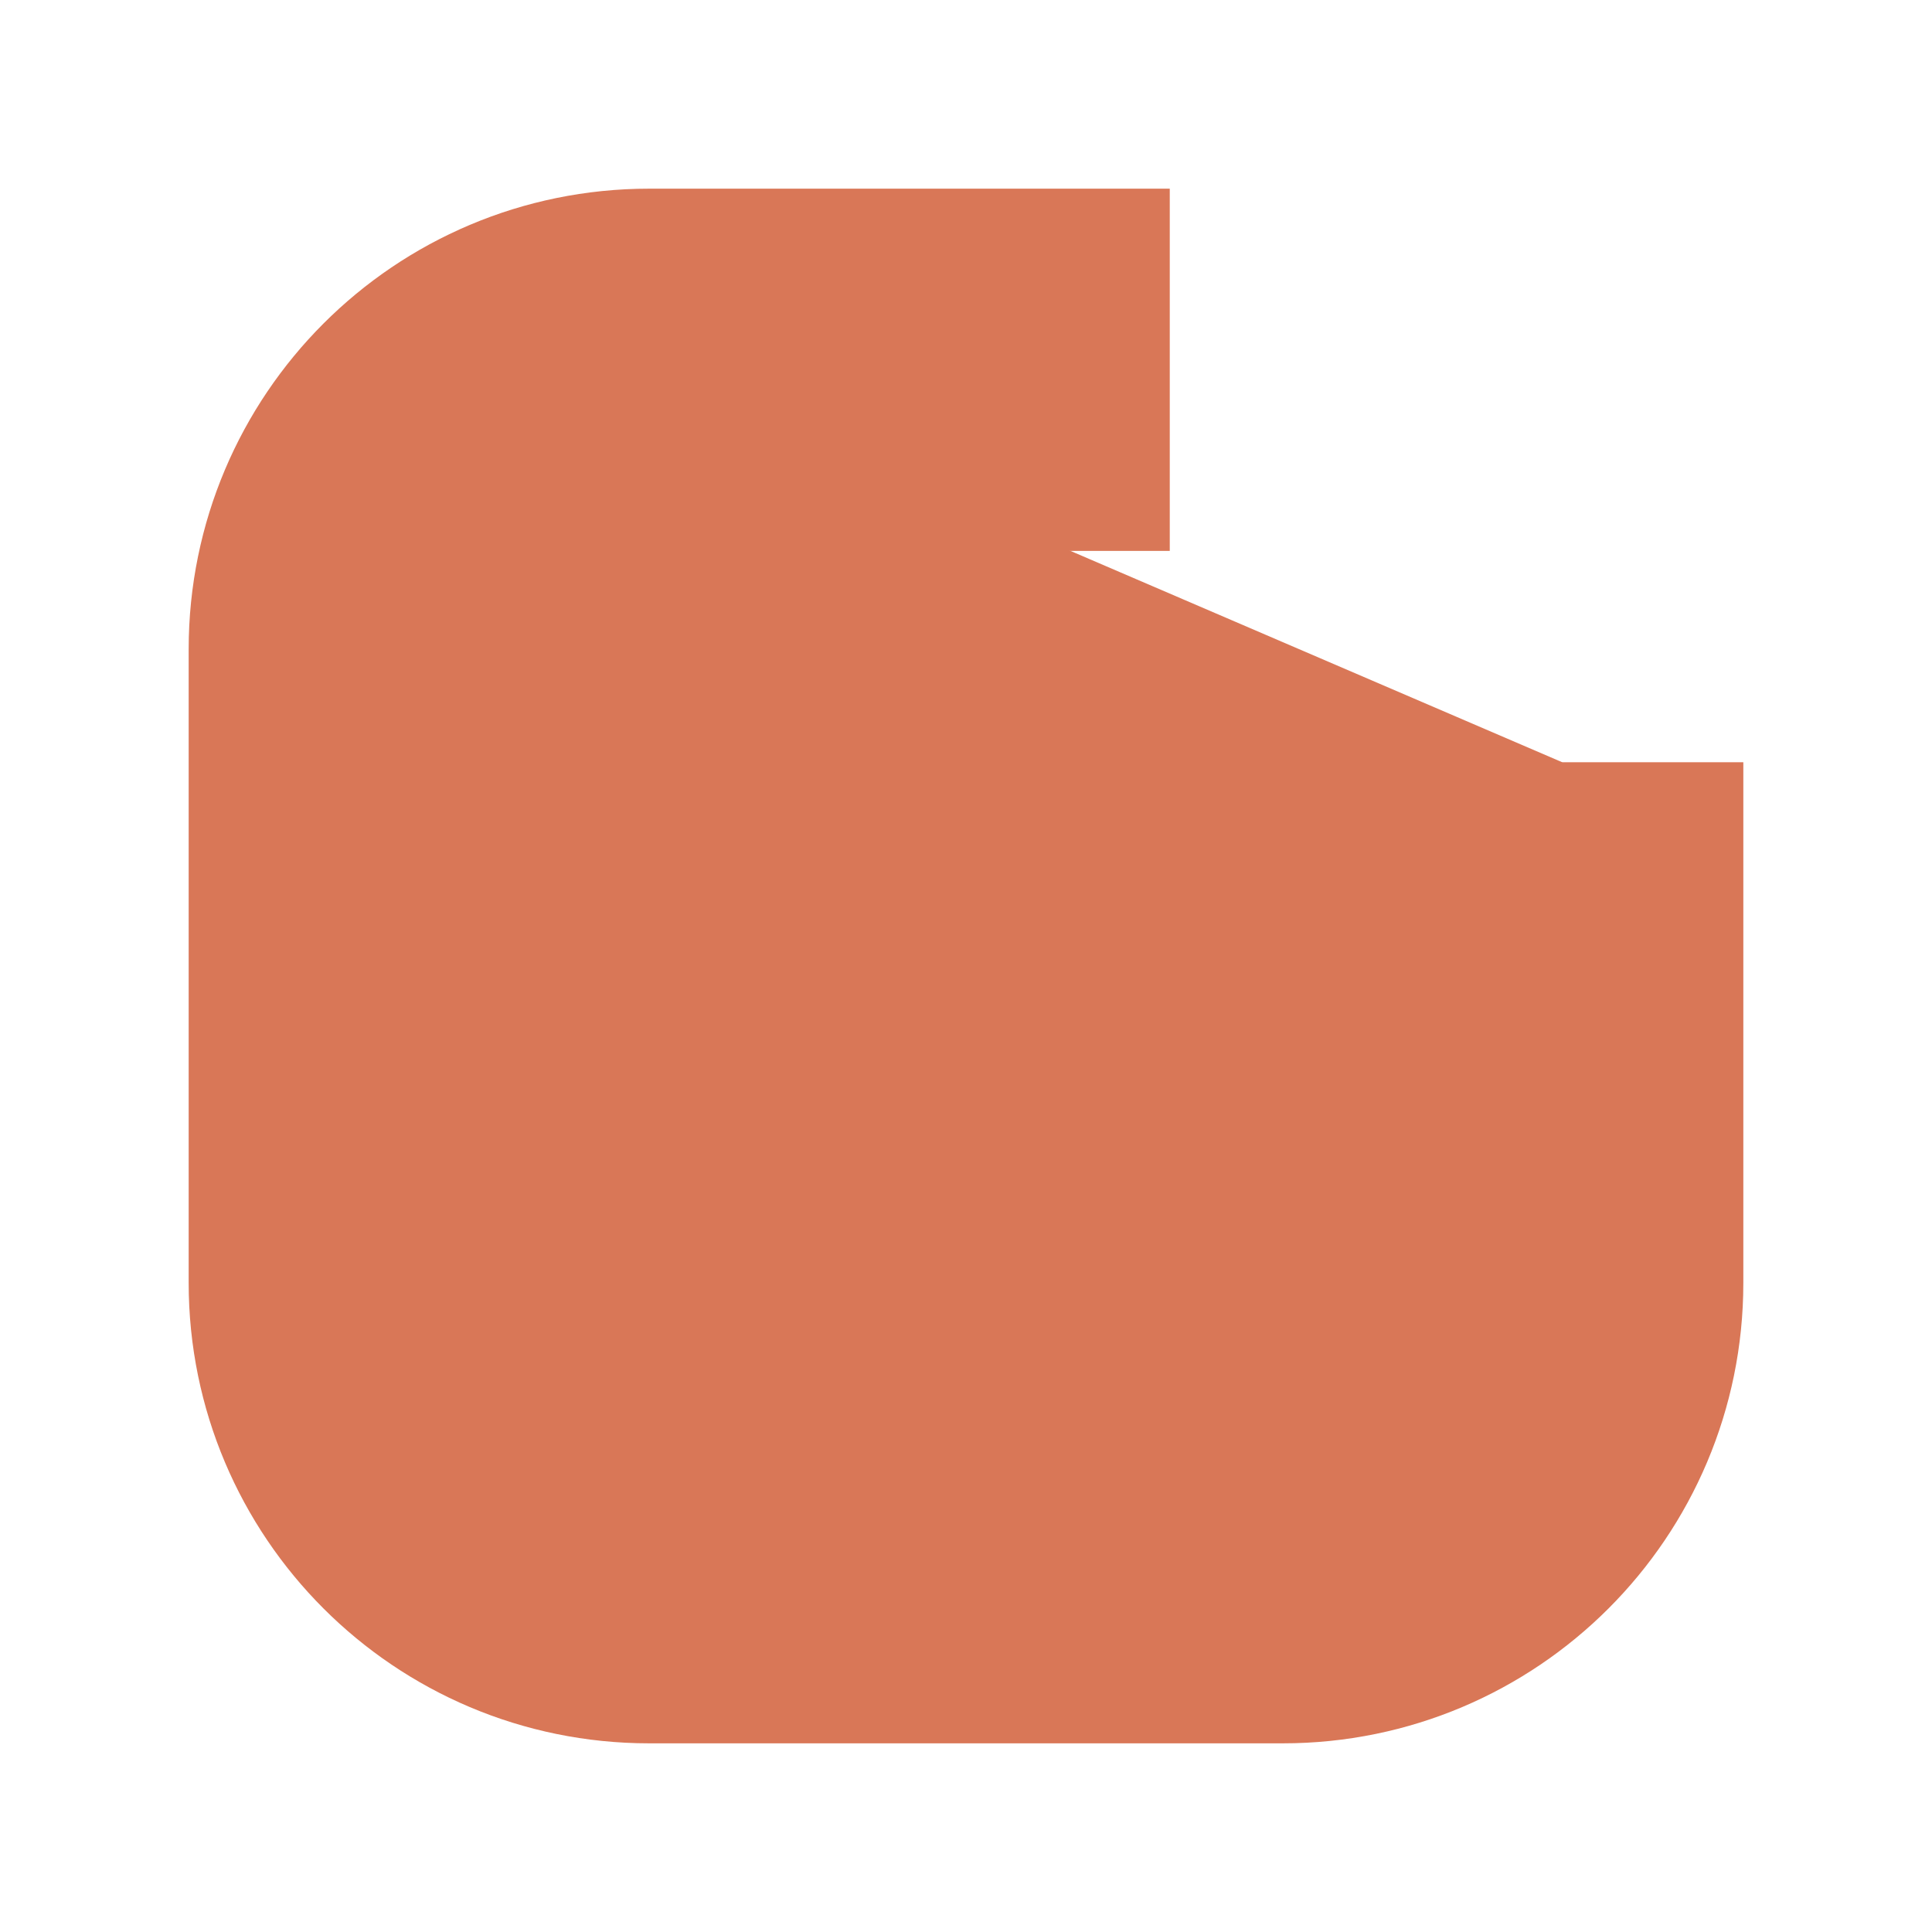
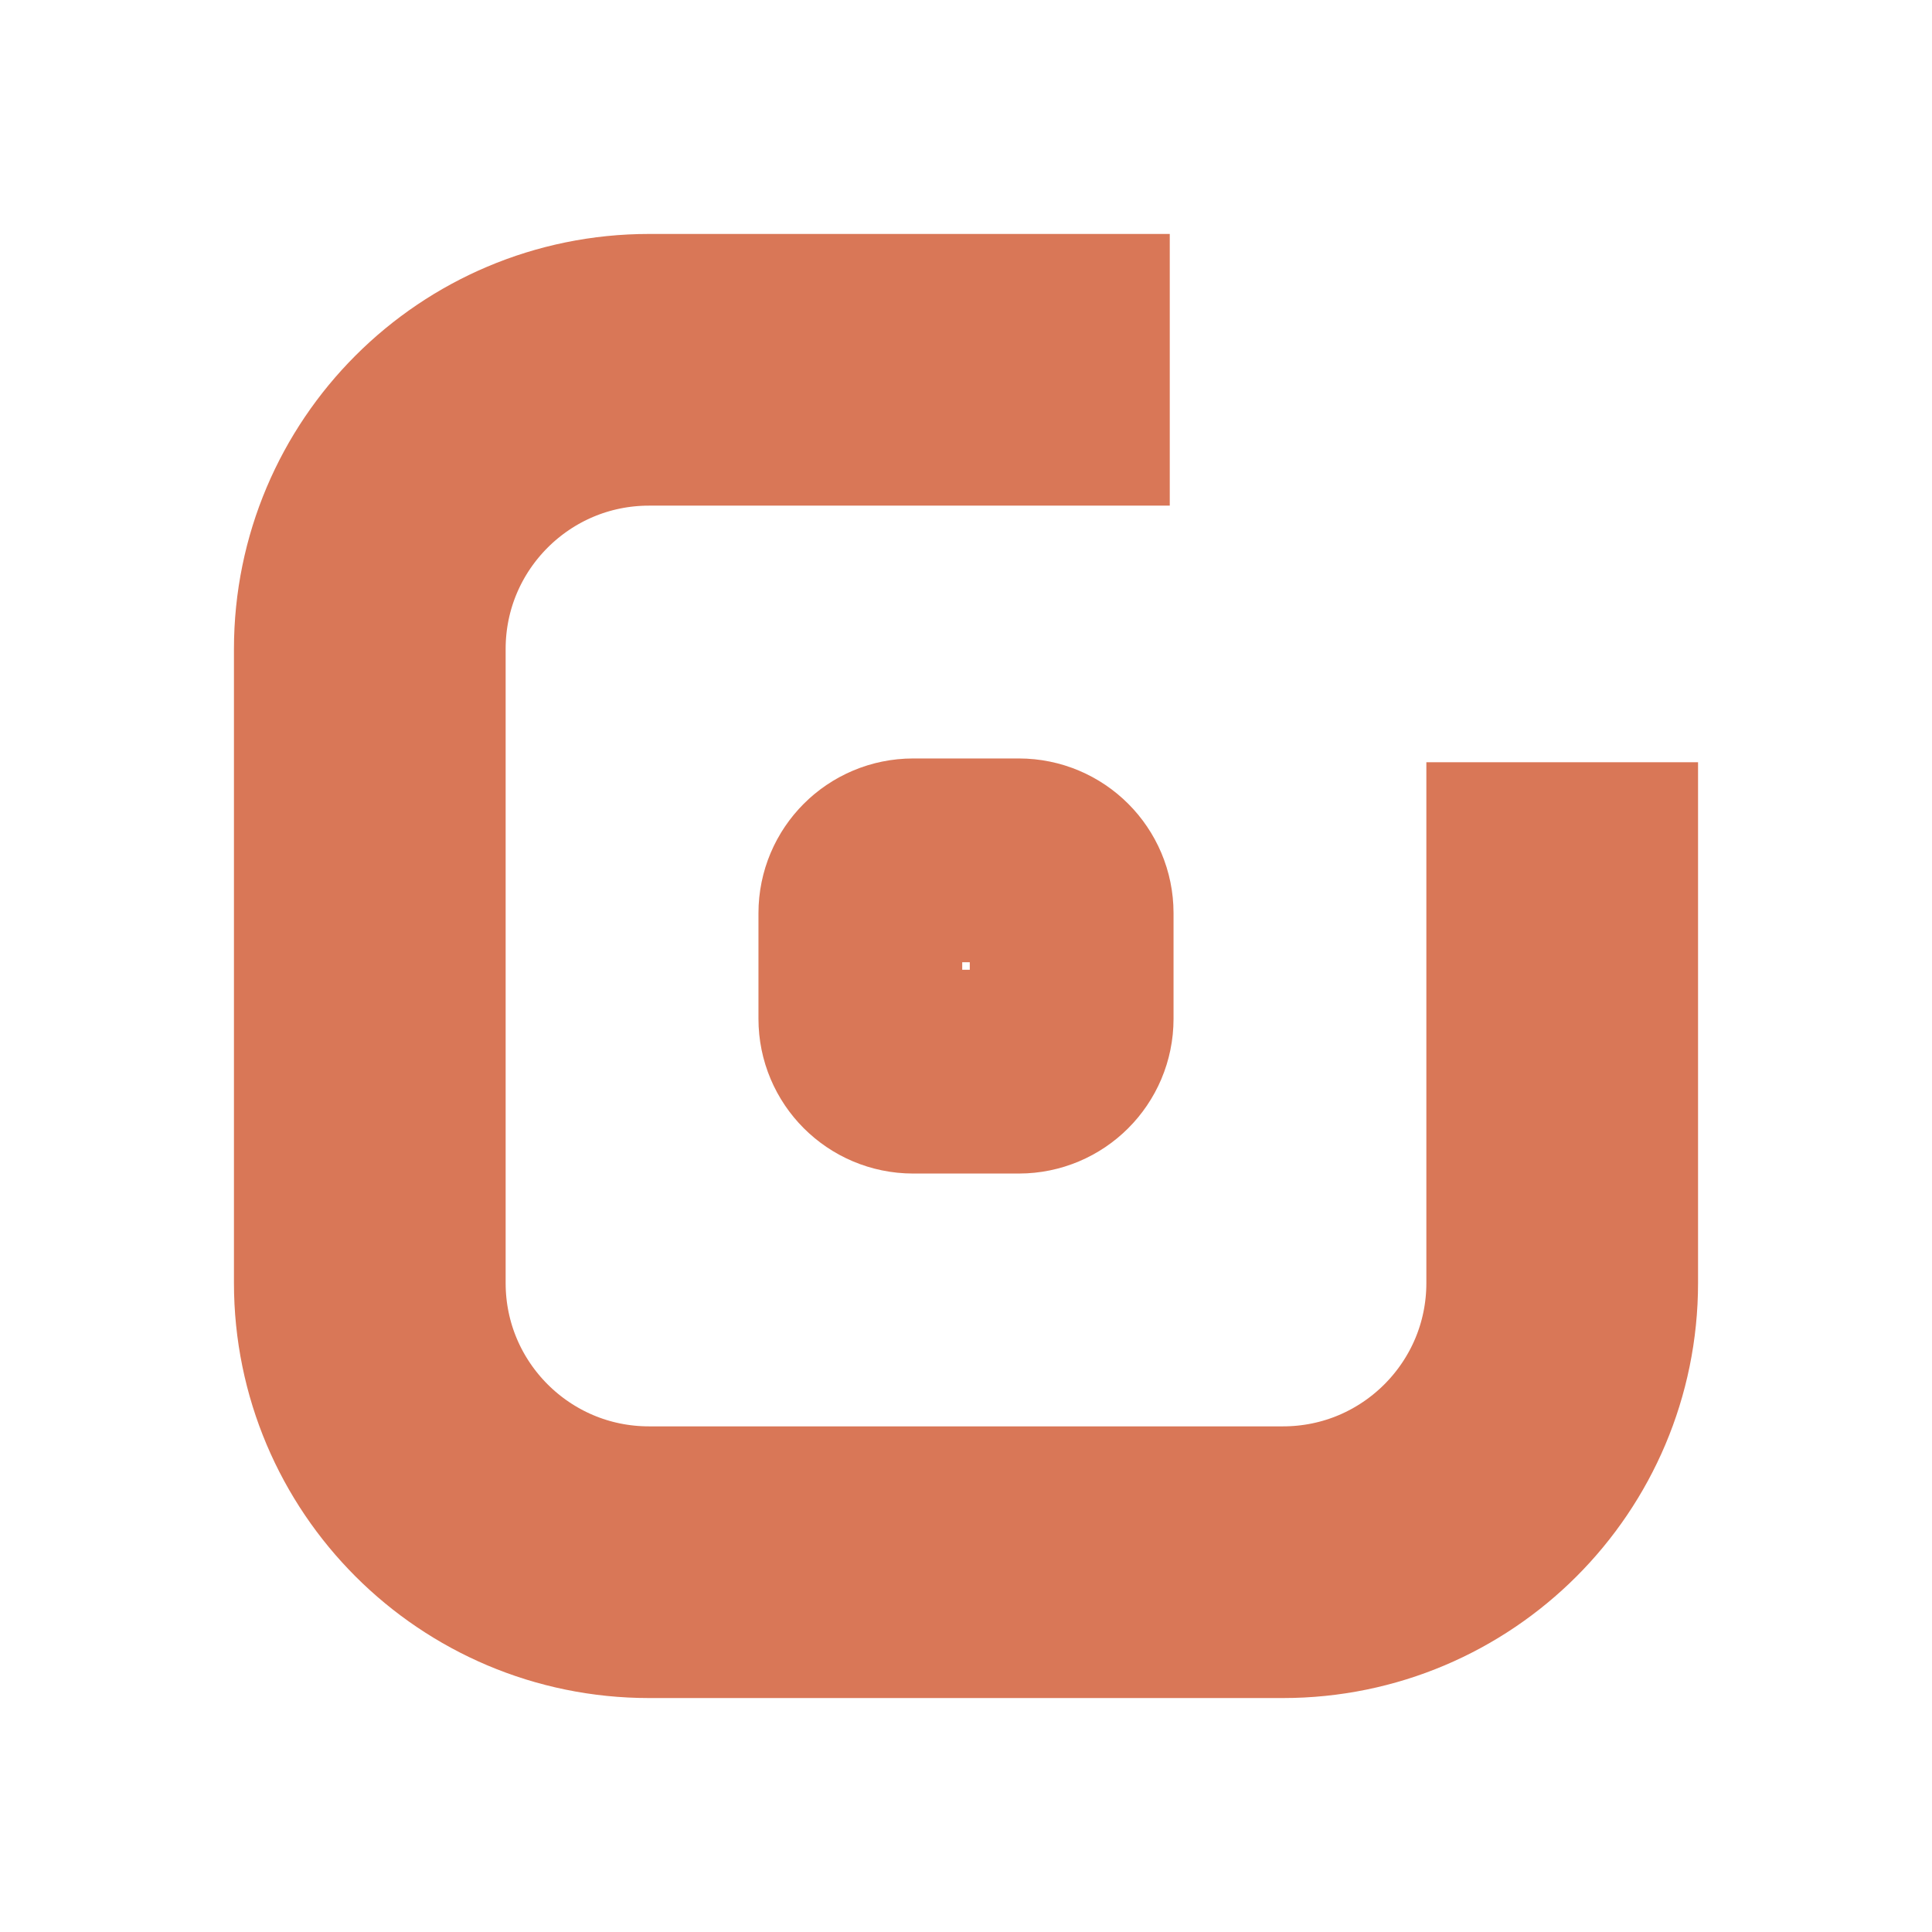
<svg xmlns="http://www.w3.org/2000/svg" viewBox="0 0 512 512" role="img" aria-label="OriginCoder">
  <style>
-     .mk { fill: #d97757; stroke: #d97757 }
-     @media (prefers-color-scheme: dark) { .mk { fill: #e08a68; stroke: #e08a68 } }
+     .mk { stroke: #d97757 }
+     @media (prefers-color-scheme: dark) { .mk { stroke: #e08a68 } }
  </style>
-   <path class="mk" d="M172 98 L310 98 M414 202 L414 340 A74 74 0 0 1 340 414 L172 414 A74 74 0 0 1 98 340 L98 172 A74 74 0 0 1 172 98" fill="none" stroke-width="96" />
-   <rect class="mk" x="204" y="204" width="104" height="104" rx="20" stroke="none" />
+   <path class="mk" d="M172 98 L310 98 M414 202 L414 340 A74 74 0 0 1 340 414 L172 414 A74 74 0 0 1 98 340 L98 172 A74 74 0 0 1 172 98" fill="none" stroke-width="72" />
+   <rect class="mk" x="228" y="228" width="56" height="56" rx="14" fill="none" stroke-width="54" />
</svg>
